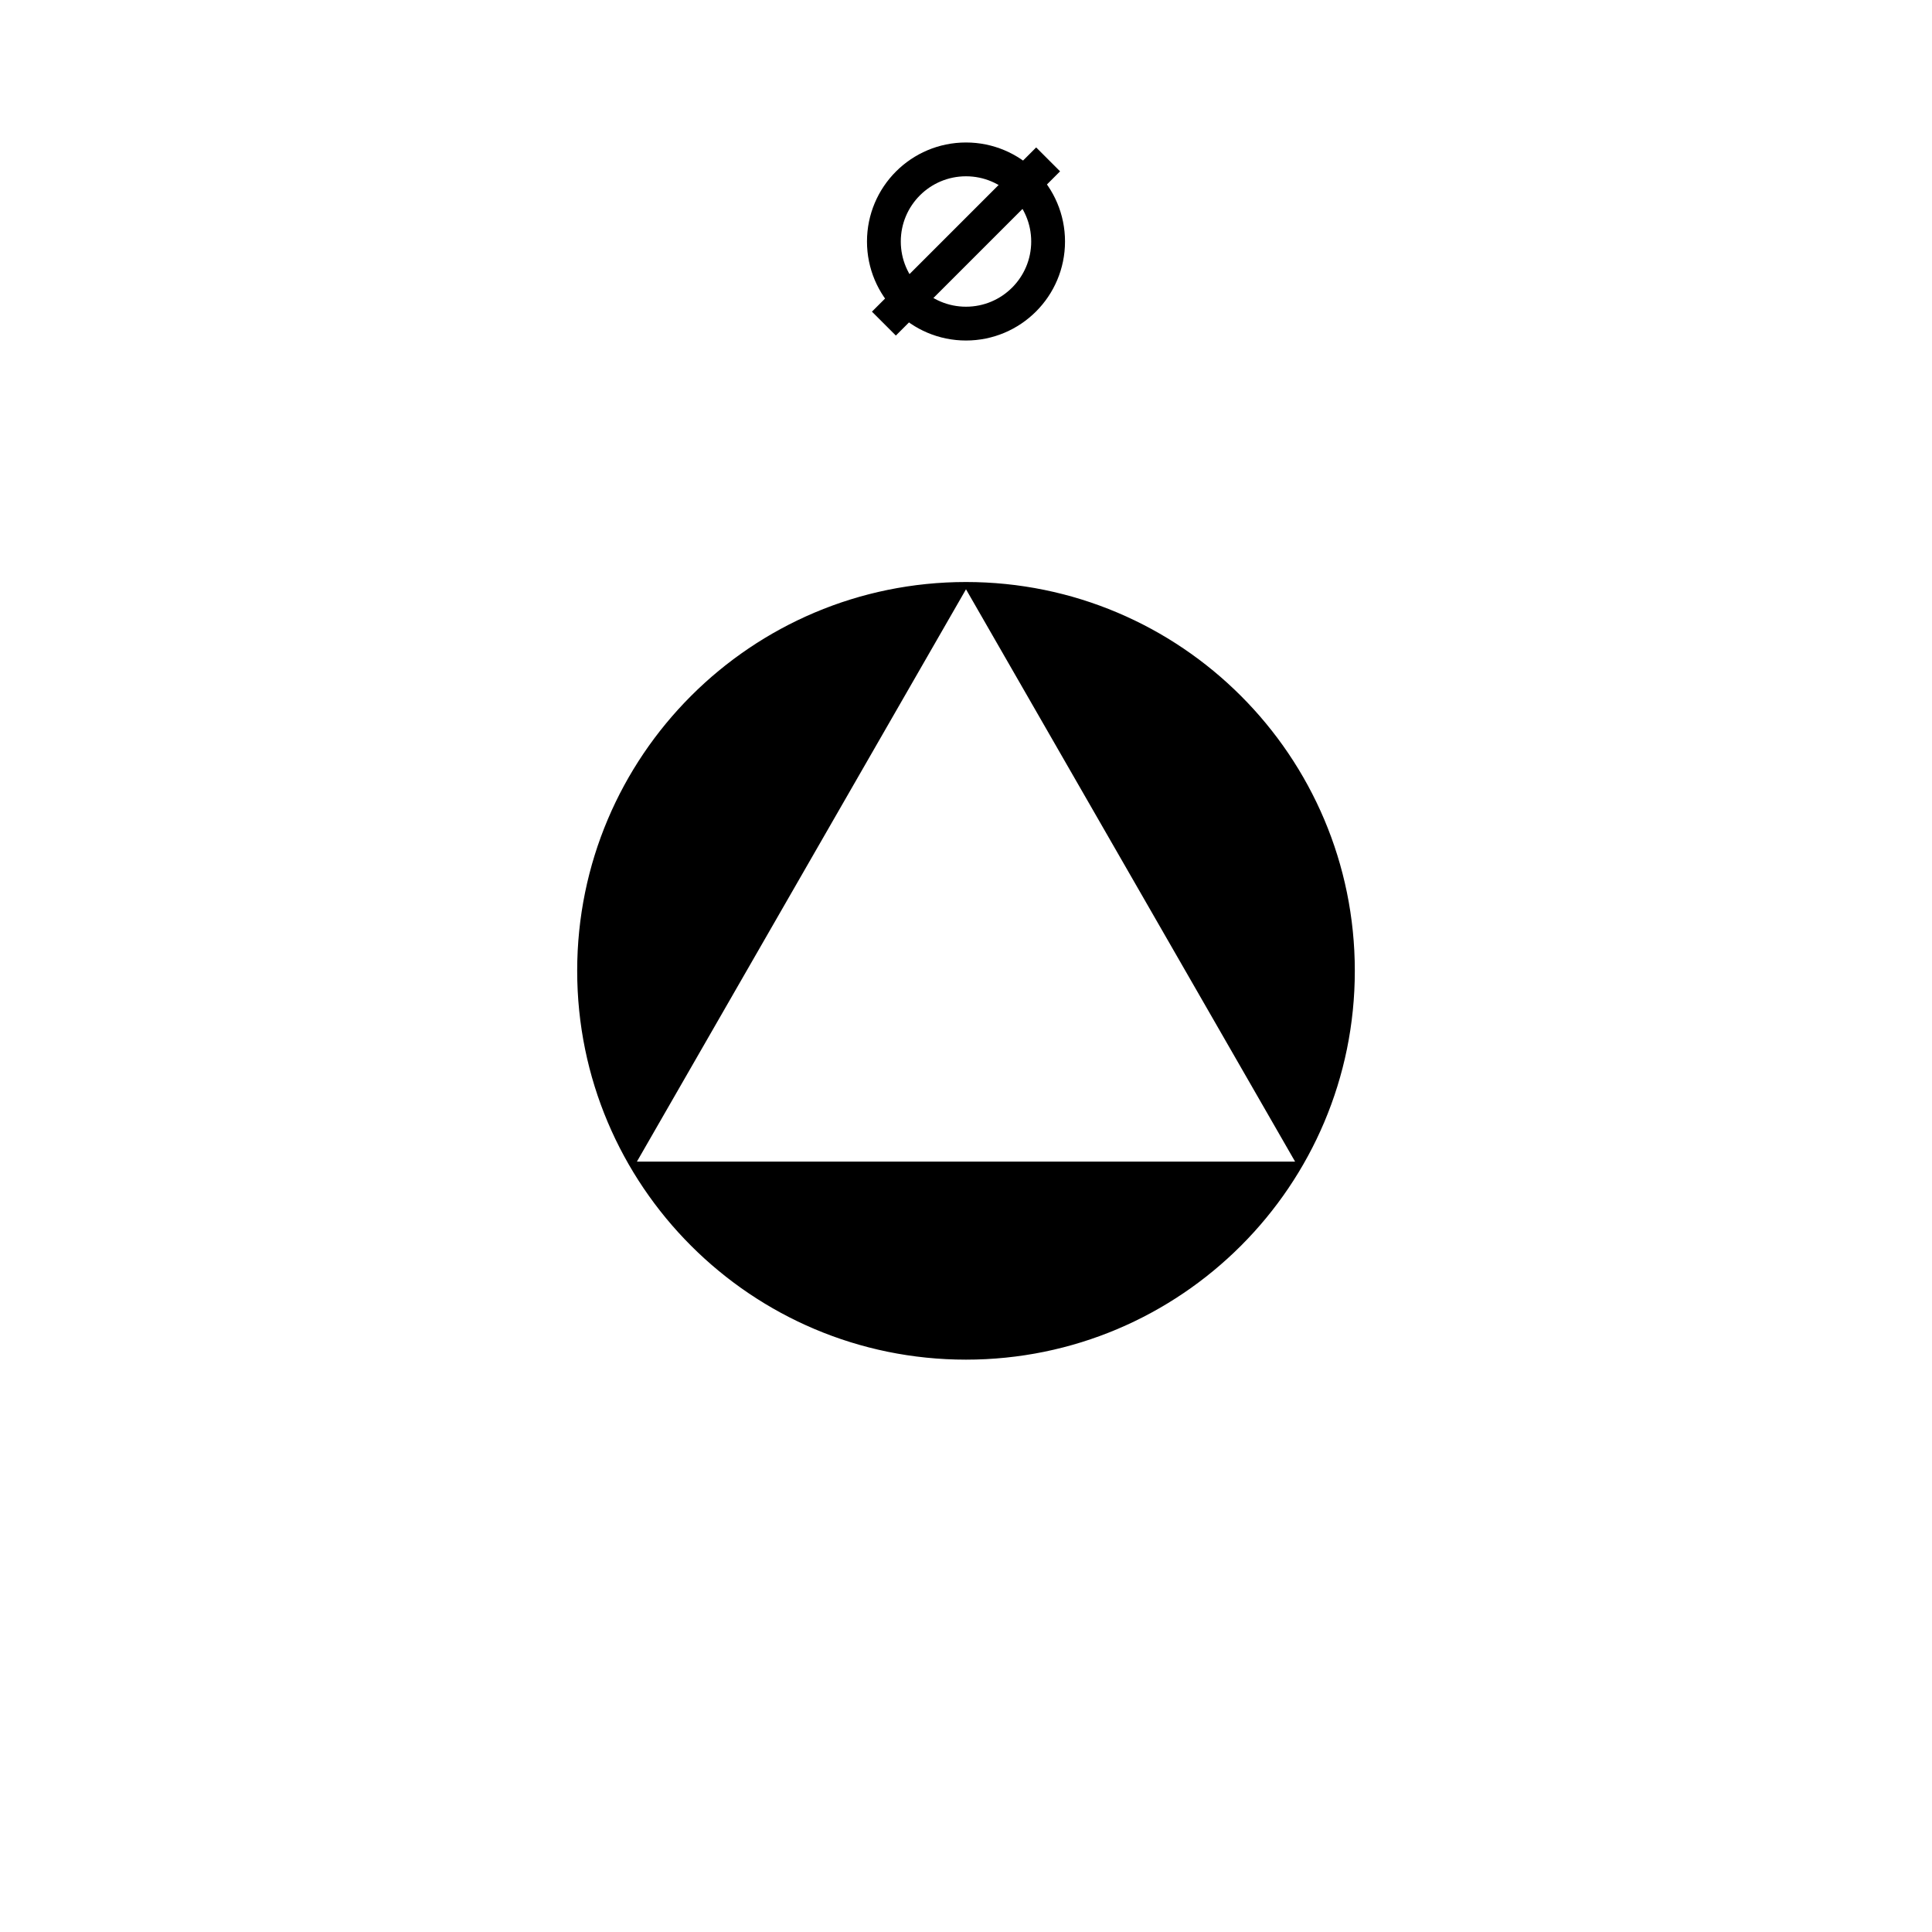
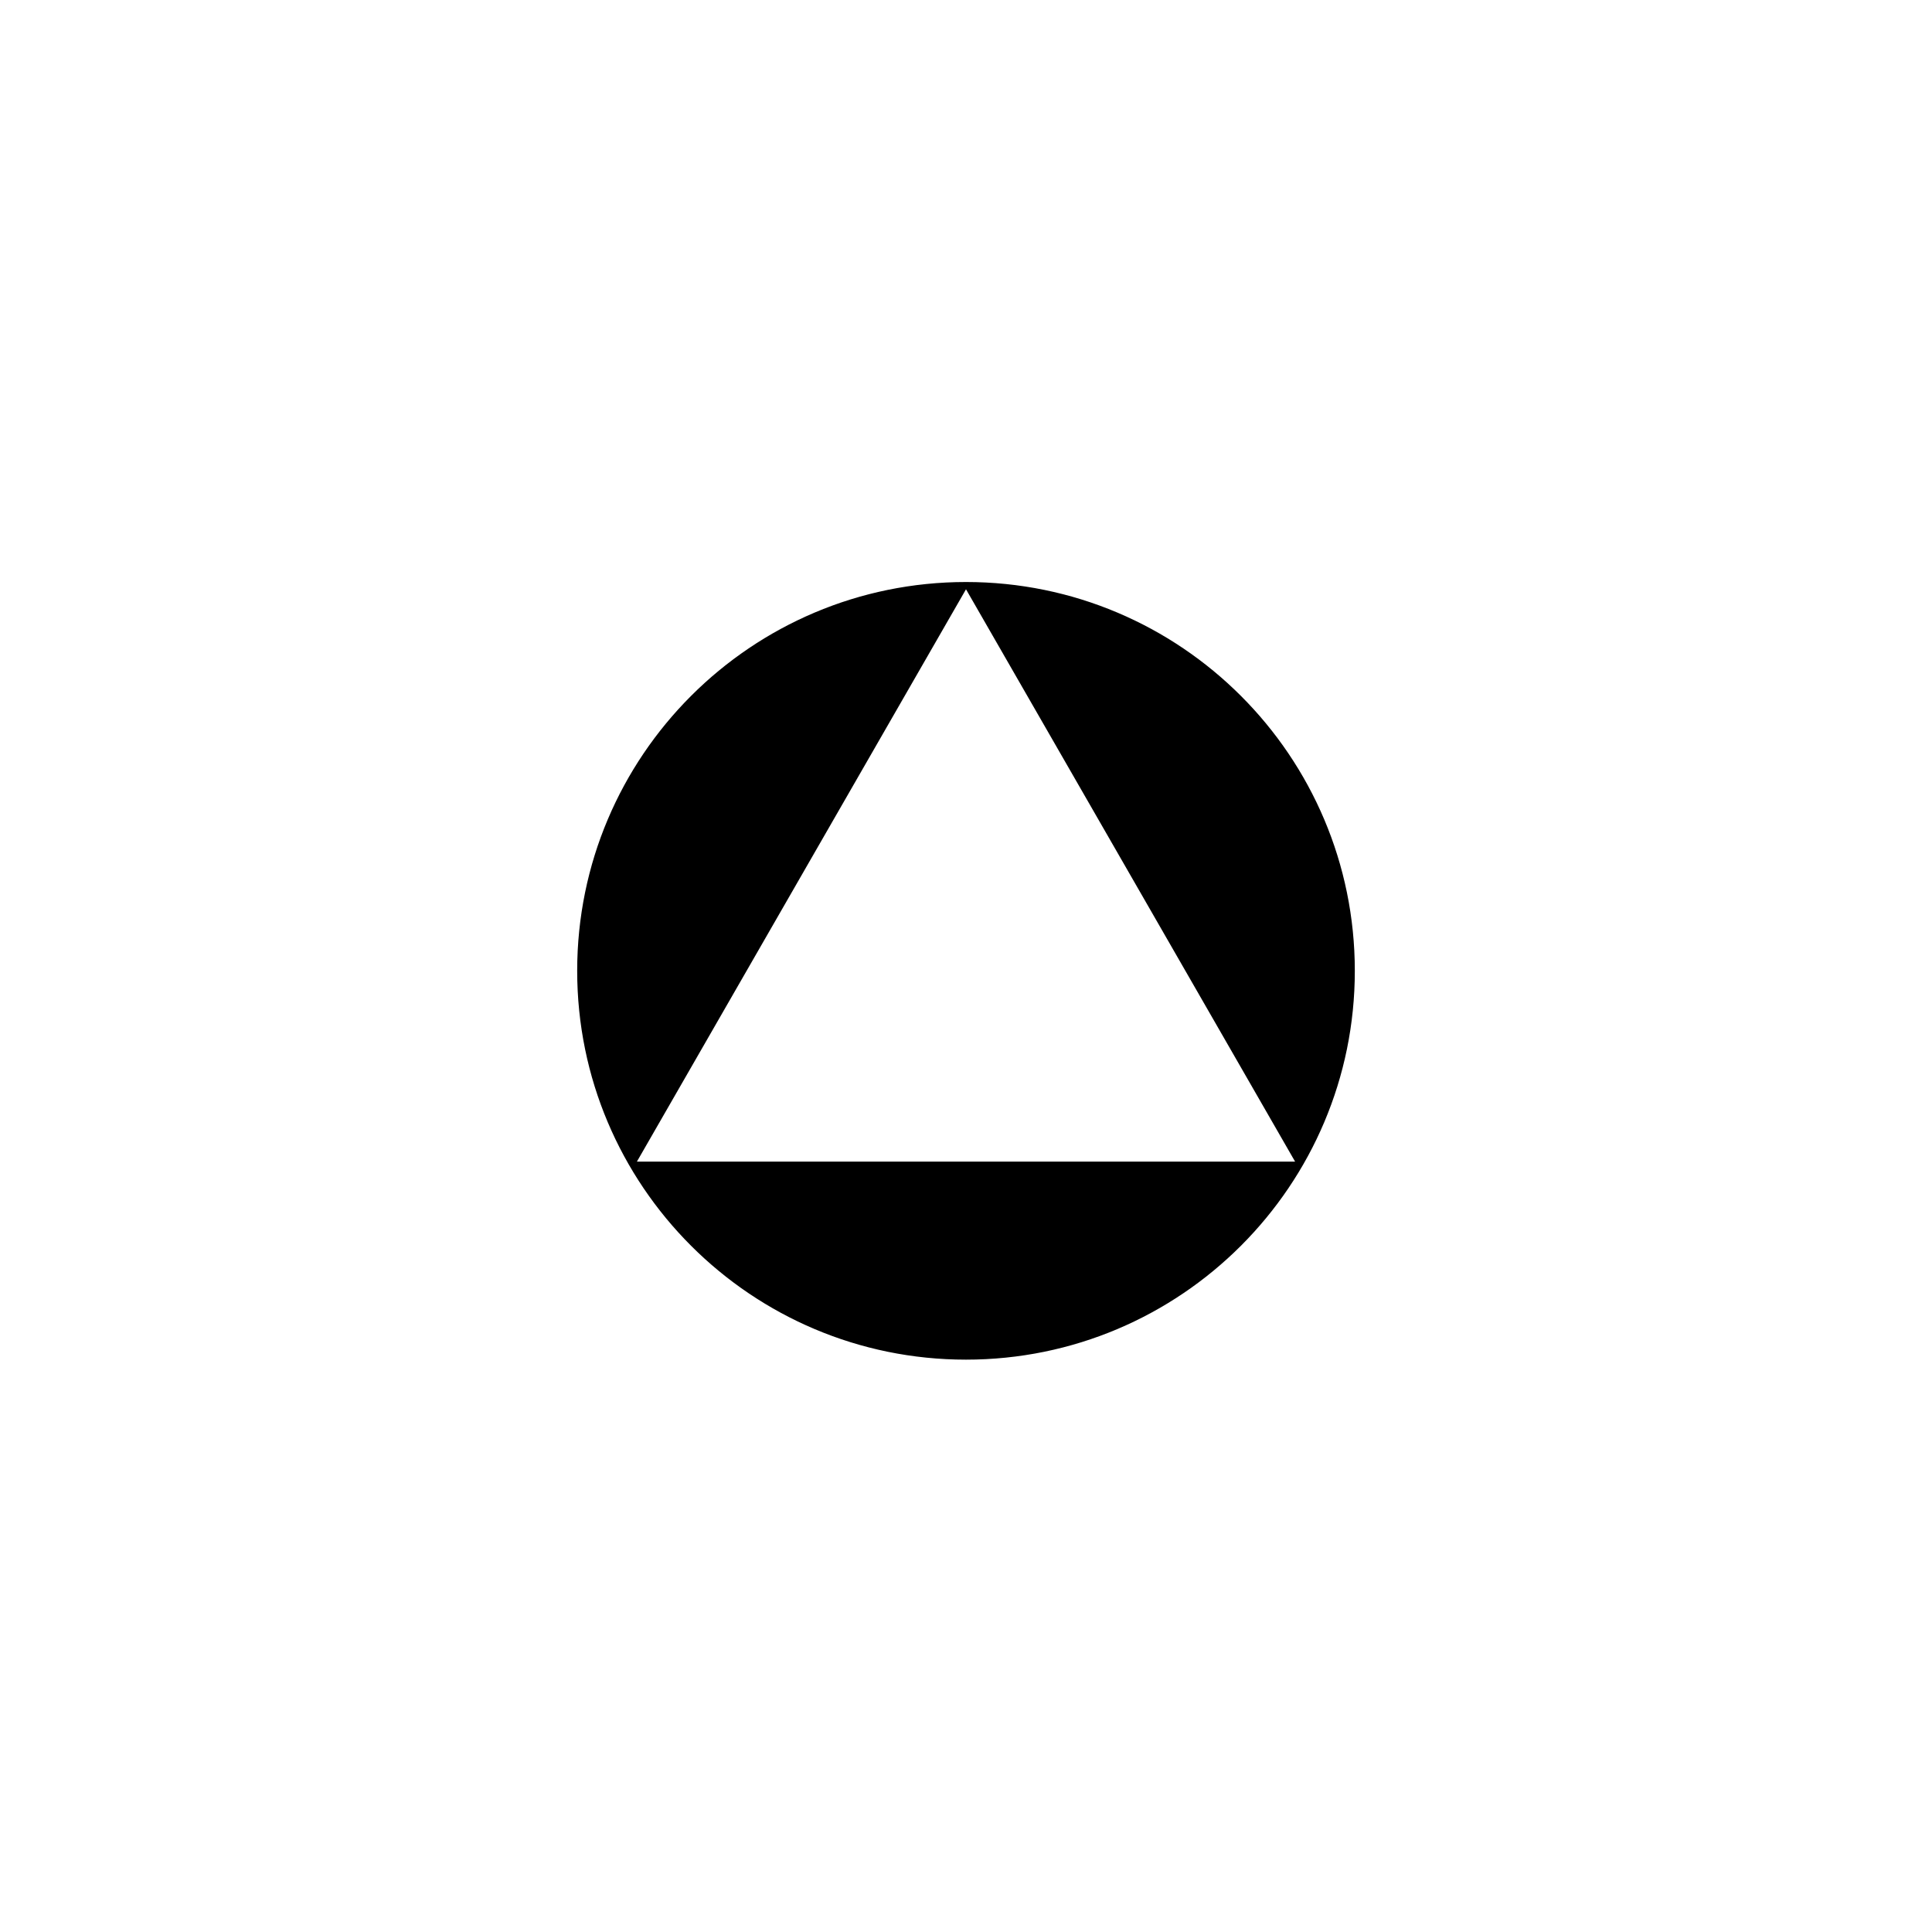
<svg height="400px" viewBox="0 0 400 400" width="400px">
  <g transform="translate(0 -29)">
    <ellipse cx="200" cy="230" rx="80" ry="80" style="fill:rgb(0,0,0);stroke:rgb(0,0,0);stroke-width:1" transform="matrix(1 0 0 1 0 0)" />
    <polygon points="200,150 269,270 131,270" style="fill:rgb(255,255,255);stroke:rgb(0,0,0);stroke-linejoin:bevel;stroke-width:1" />
  </g>
-   <g transform="translate(0 25)">
-     <ellipse cx="200" cy="25" rx="17" ry="17" style="fill:none;stroke:rgb(0,0,0);stroke-width:7" />
-     <line style="stroke:rgb(0,0,0);stroke-width:7" x1="183" x2="217" y1="42" y2="8" />
-   </g>
</svg>
